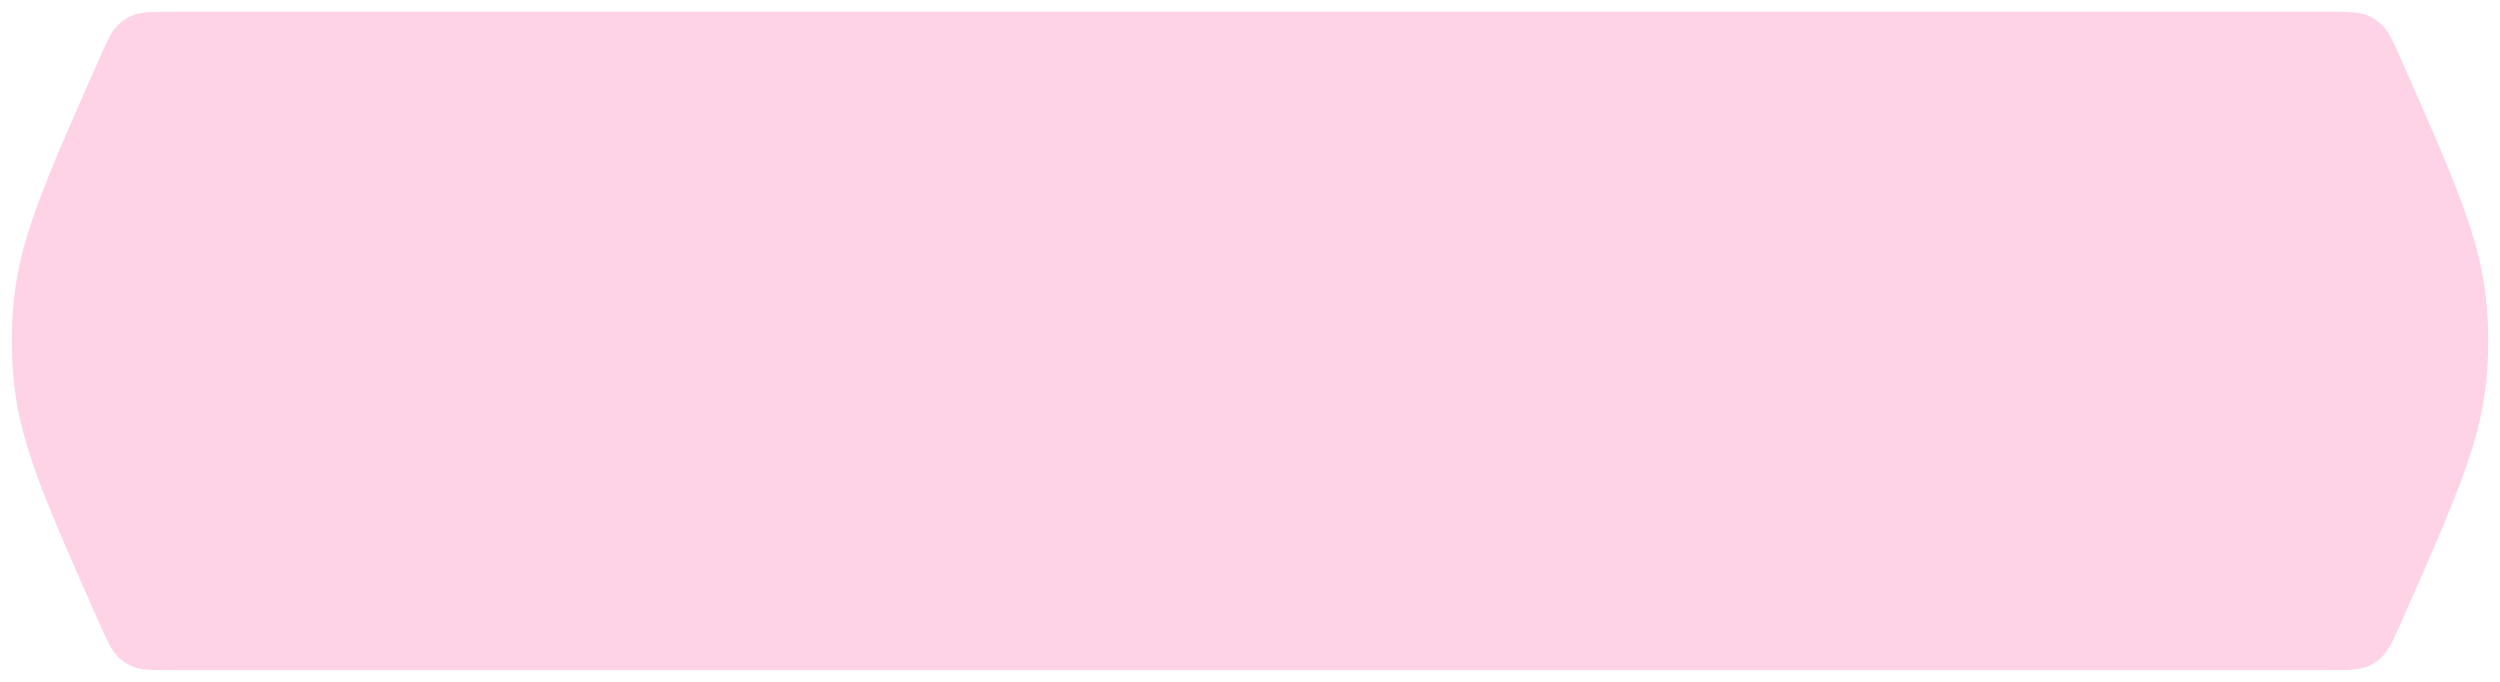
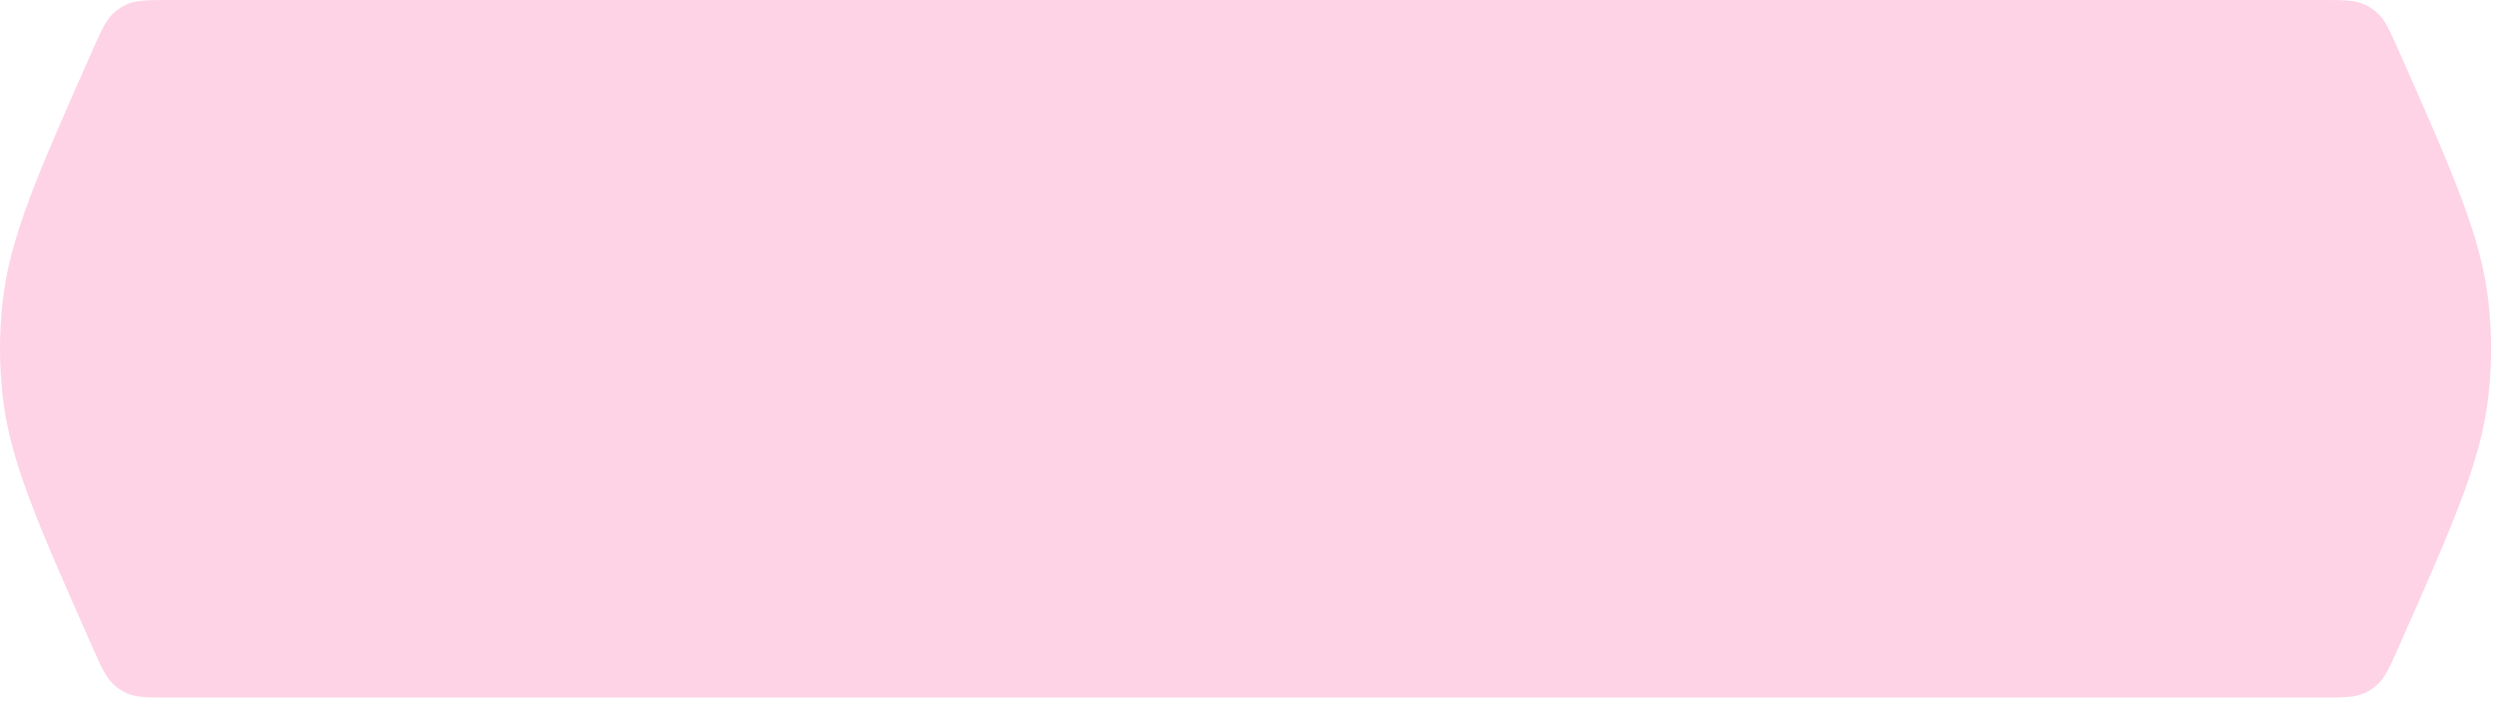
- <svg xmlns="http://www.w3.org/2000/svg" preserveAspectRatio="none" width="122.626" height="33.449" viewBox="0 0 122.626 33.449" fill="none">
-   <path id="Vector 8505" d="M8.494 32.872H114.132C115.198 32.872 115.731 32.872 116.184 32.668C116.399 32.571 116.598 32.441 116.774 32.283C117.144 31.953 117.359 31.465 117.791 30.49C120.327 24.76 121.595 21.895 121.929 18.889C122.089 17.45 122.089 15.998 121.929 14.559C121.595 11.553 120.327 8.688 117.791 2.958C117.359 1.983 117.144 1.496 116.774 1.165C116.598 1.008 116.399 0.878 116.184 0.781C115.731 0.577 115.198 0.577 114.132 0.577H8.494C7.428 0.577 6.895 0.577 6.442 0.781C6.227 0.878 6.028 1.008 5.852 1.165C5.482 1.496 5.267 1.983 4.835 2.958C2.299 8.688 1.031 11.553 0.697 14.559C0.537 15.998 0.537 17.45 0.697 18.889C1.031 21.895 2.299 24.76 4.835 30.49C5.267 31.465 5.482 31.953 5.852 32.283C6.028 32.441 6.227 32.571 6.442 32.668C6.895 32.872 7.428 32.872 8.494 32.872Z" fill="#FFD3E6" />
+ <svg xmlns="http://www.w3.org/2000/svg" width="113" height="32" viewBox="0 0 113 32" preserveAspectRatio="none" fill="none">
+   <path d="M7.73 31.53H104.866C105.907 31.53 106.427 31.53 106.869 31.331C107.079 31.236 107.273 31.11 107.445 30.956C107.806 30.633 108.017 30.157 108.438 29.205L108.438 29.205C110.914 23.611 112.153 20.814 112.479 17.879C112.635 16.474 112.635 15.056 112.479 13.651C112.153 10.716 110.914 7.919 108.438 2.325L108.438 2.325C108.017 1.373 107.806 0.897 107.445 0.574C107.273 0.421 107.079 0.294 106.869 0.199C106.427 0 105.907 0 104.866 0H7.73C6.689 0 6.168 0 5.727 0.199C5.517 0.294 5.322 0.421 5.151 0.574C4.79 0.897 4.579 1.373 4.158 2.325C1.681 7.919 0.443 10.716 0.117 13.651C-0.039 15.056 -0.039 16.474 0.117 17.879C0.443 20.814 1.681 23.611 4.158 29.205C4.579 30.157 4.79 30.633 5.151 30.956C5.322 31.11 5.517 31.236 5.727 31.331C6.168 31.53 6.689 31.53 7.73 31.53Z" fill="#FFD3E6" />
</svg>
